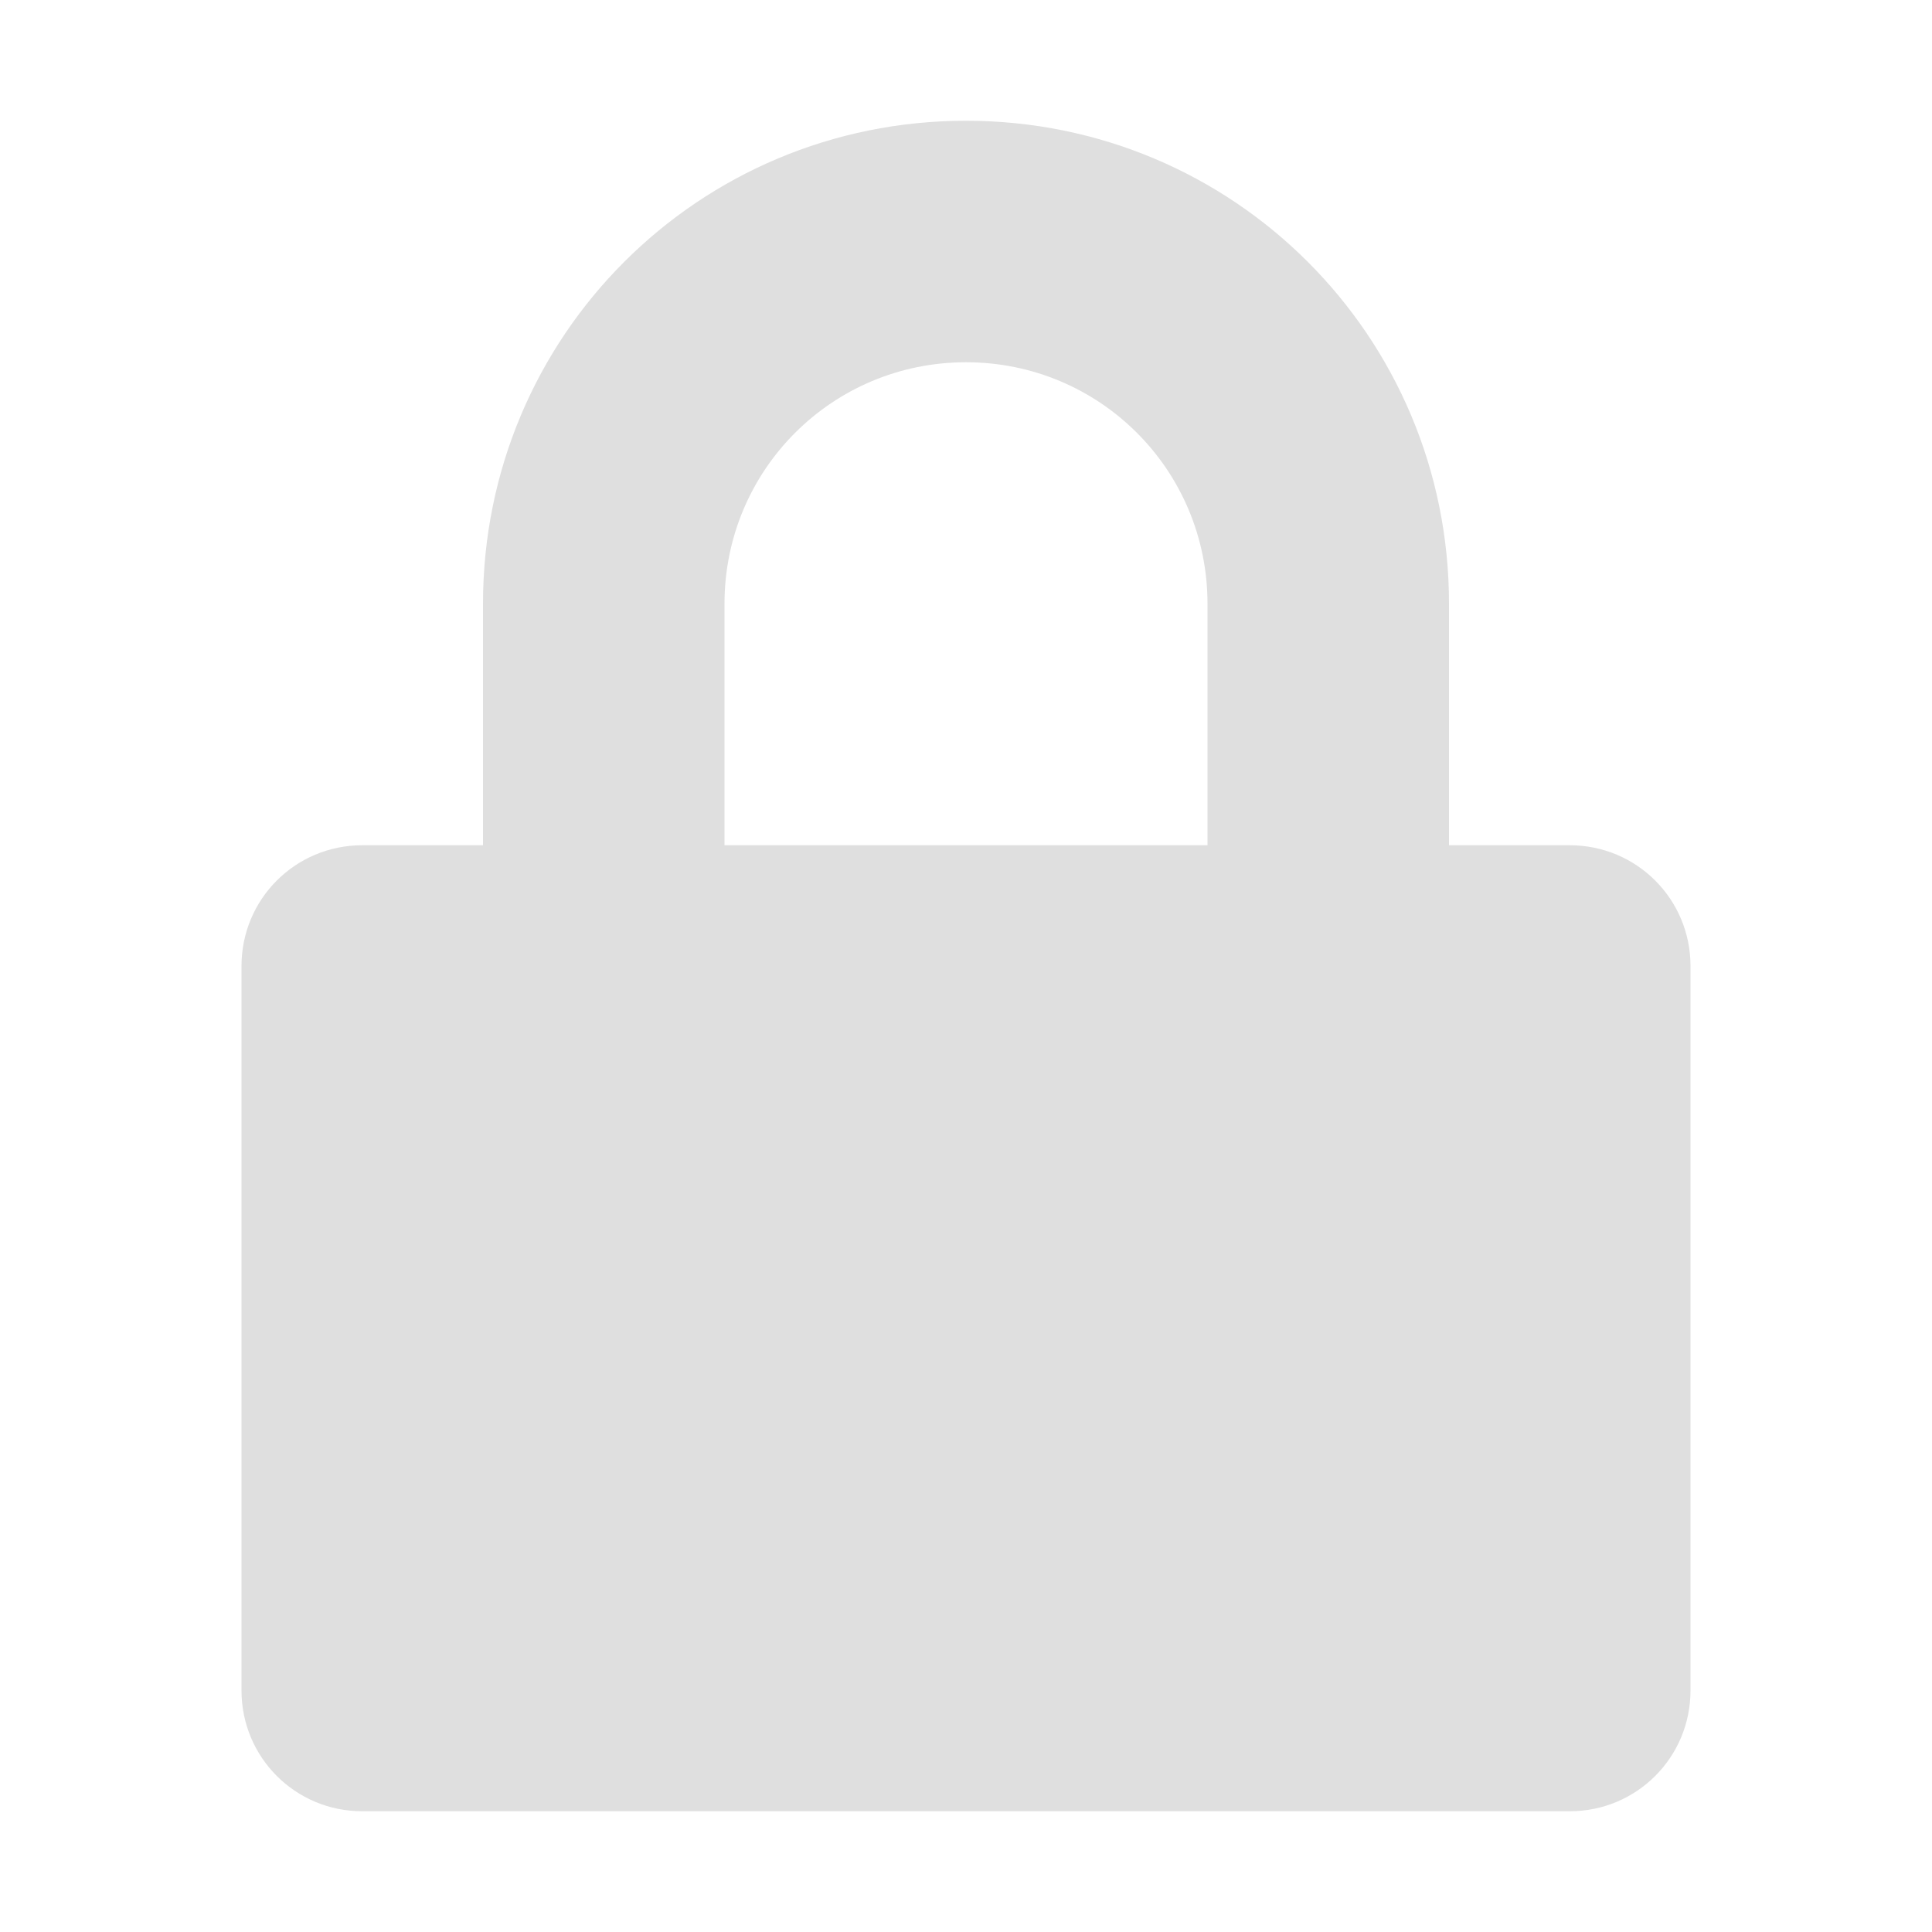
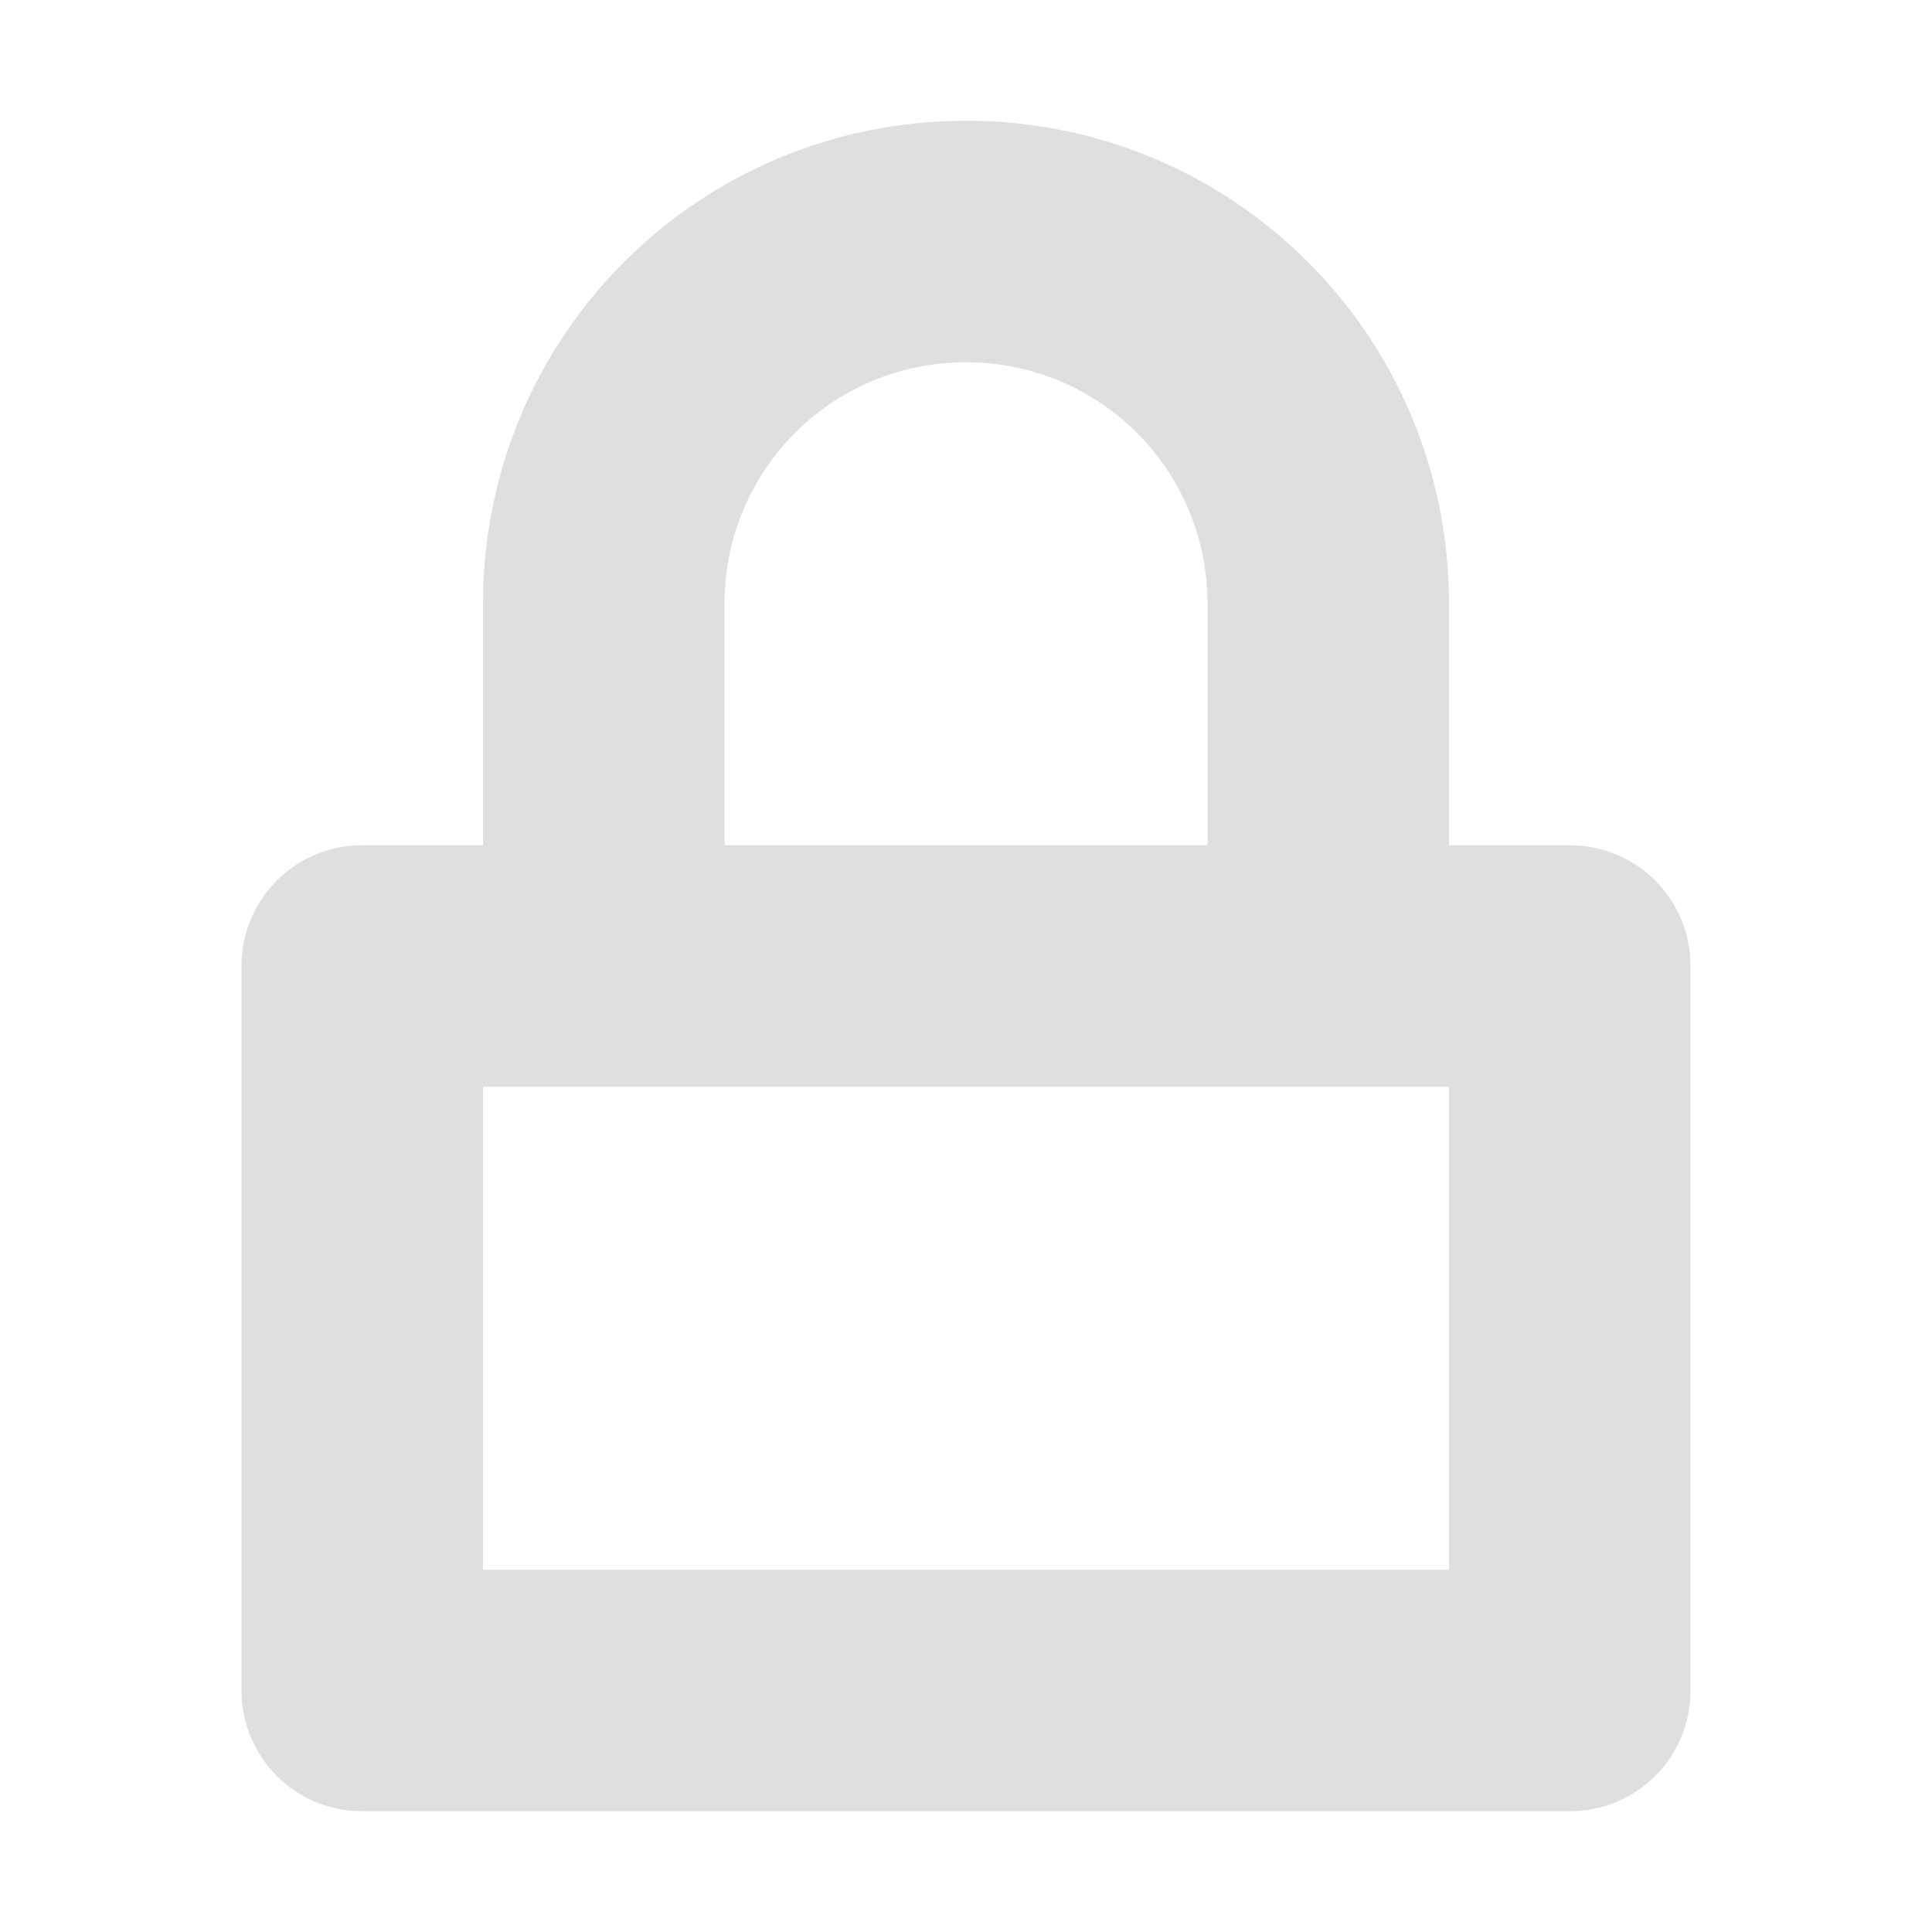
- <svg xmlns="http://www.w3.org/2000/svg" width="16" height="16" version="1.1">
-   <defs>
+ <svg xmlns="http://www.w3.org/2000/svg" width="16" height="16" viewBox="0 0 16 16" version="1.1" id="svg5">
+   <defs id="defs2">
    <style id="current-color-scheme" type="text/css">
-    .ColorScheme-Text { color:#dfdfdf; } .ColorScheme-Highlight { color:#4285f4; } .ColorScheme-NeutralText { color:#ff9800; } .ColorScheme-PositiveText { color:#4caf50; } .ColorScheme-NegativeText { color:#f44336; }
-   </style>
+         .ColorScheme-Text { color:#dfdfdf; } .ColorScheme-Highlight { color:#4285f4; } .ColorScheme-NeutralText { color:#ff9800; } .ColorScheme-PositiveText { color:#4caf50; } .ColorScheme-NegativeText { color:#f44336; }
+      </style>
  </defs>
-   <path style="fill:currentColor" class="ColorScheme-Text" d="M 8,1 C 5.784,1 4,2.784 4,5 V 7 H 3 C 2.446,7 2,7.446 2,8 V 14 C 2,14.554 2.446,15 3,15 H 13 C 13.554,15 14,14.554 14,14 V 8 C 14,7.446 13.554,7 13,7 H 12 V 5 C 12,2.784 10.216,1 8,1 Z M 8,3 C 9.108,3 10,3.892 10,5 V 7 H 6 V 5 C 6,3.892 6.892,3 8,3 Z" />
+   <path d="M 8,1 C 5.784,1 4,2.784 4,5 V 7 H 3 C 2.446,7 2,7.446 2,8 v 6 c 0,0.554 0.446,1 1,1 h 10 c 0.554,0 1,-0.446 1,-1 V 8 C 14,7.446 13.554,7 13,7 H 12 V 5 C 12,2.784 10.216,1 8,1 Z M 8,3 C 9.108,3 10,3.892 10,5 V 7 H 6 V 5 C 6,3.892 6.892,3 8,3 Z M 4,9 h 8 v 4 H 4 Z" style="fill:currentColor;fill-opacity:1" class="ColorScheme-Text" id="path346" />
</svg>
